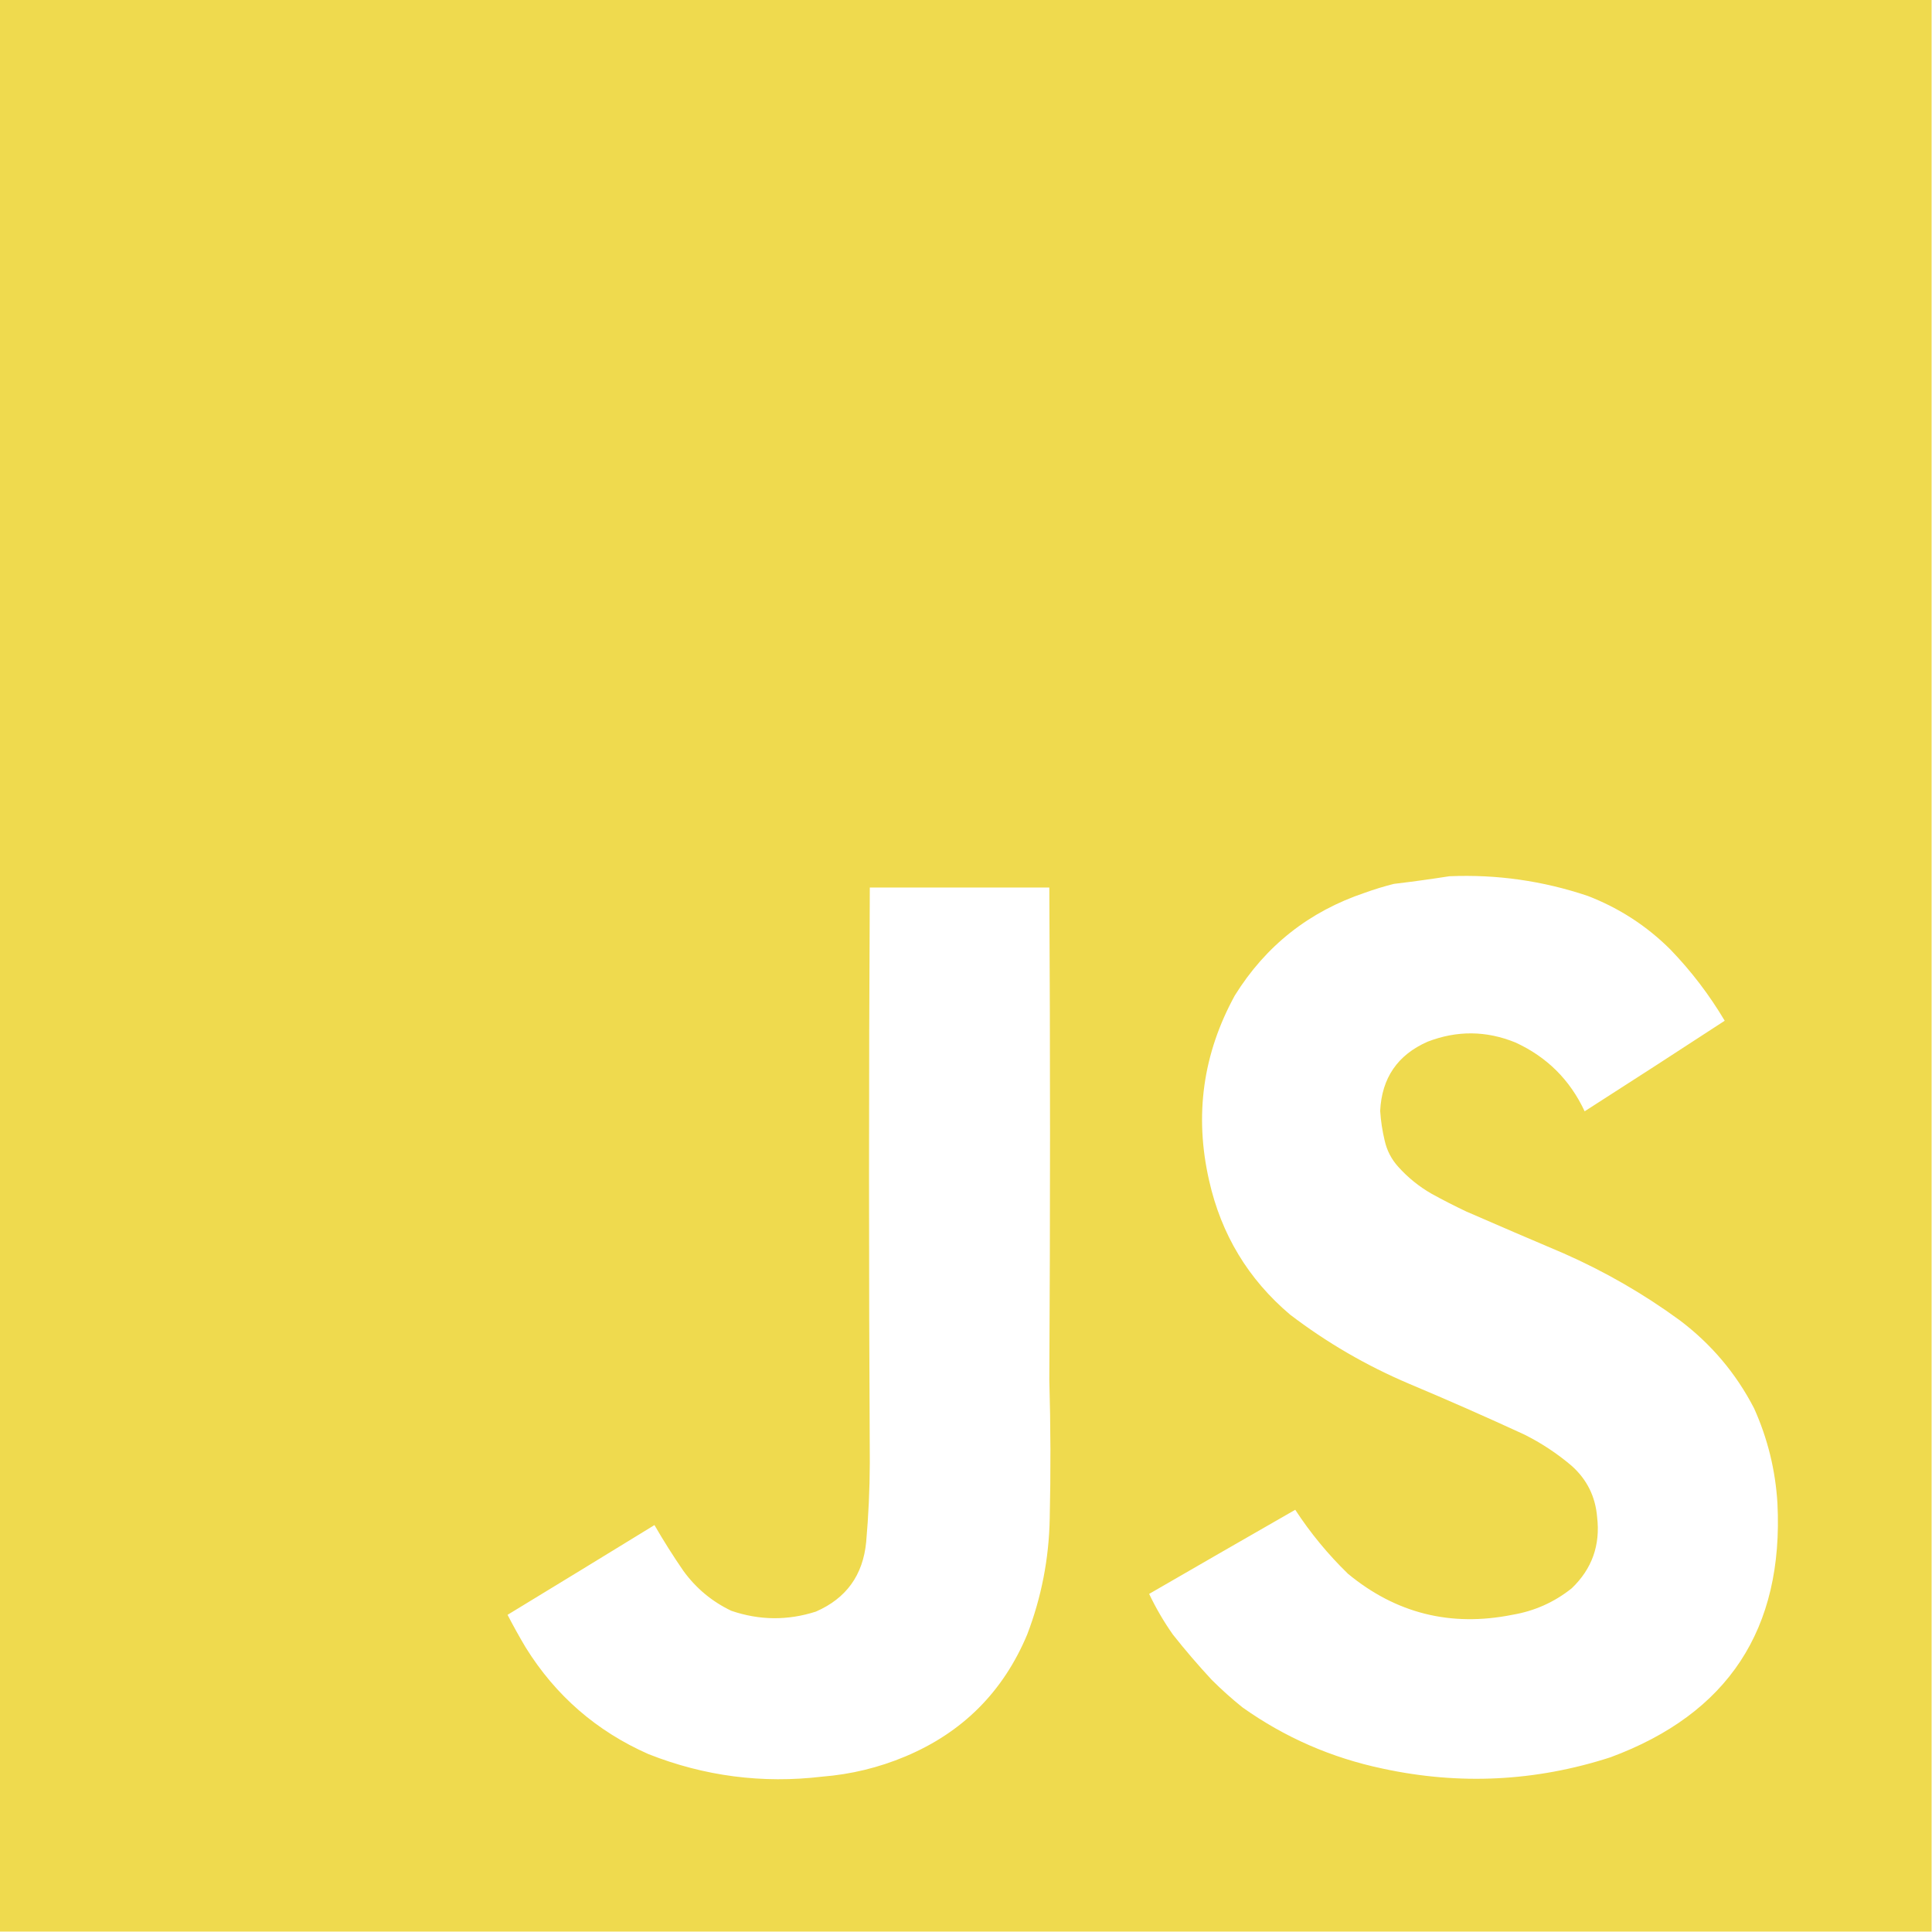
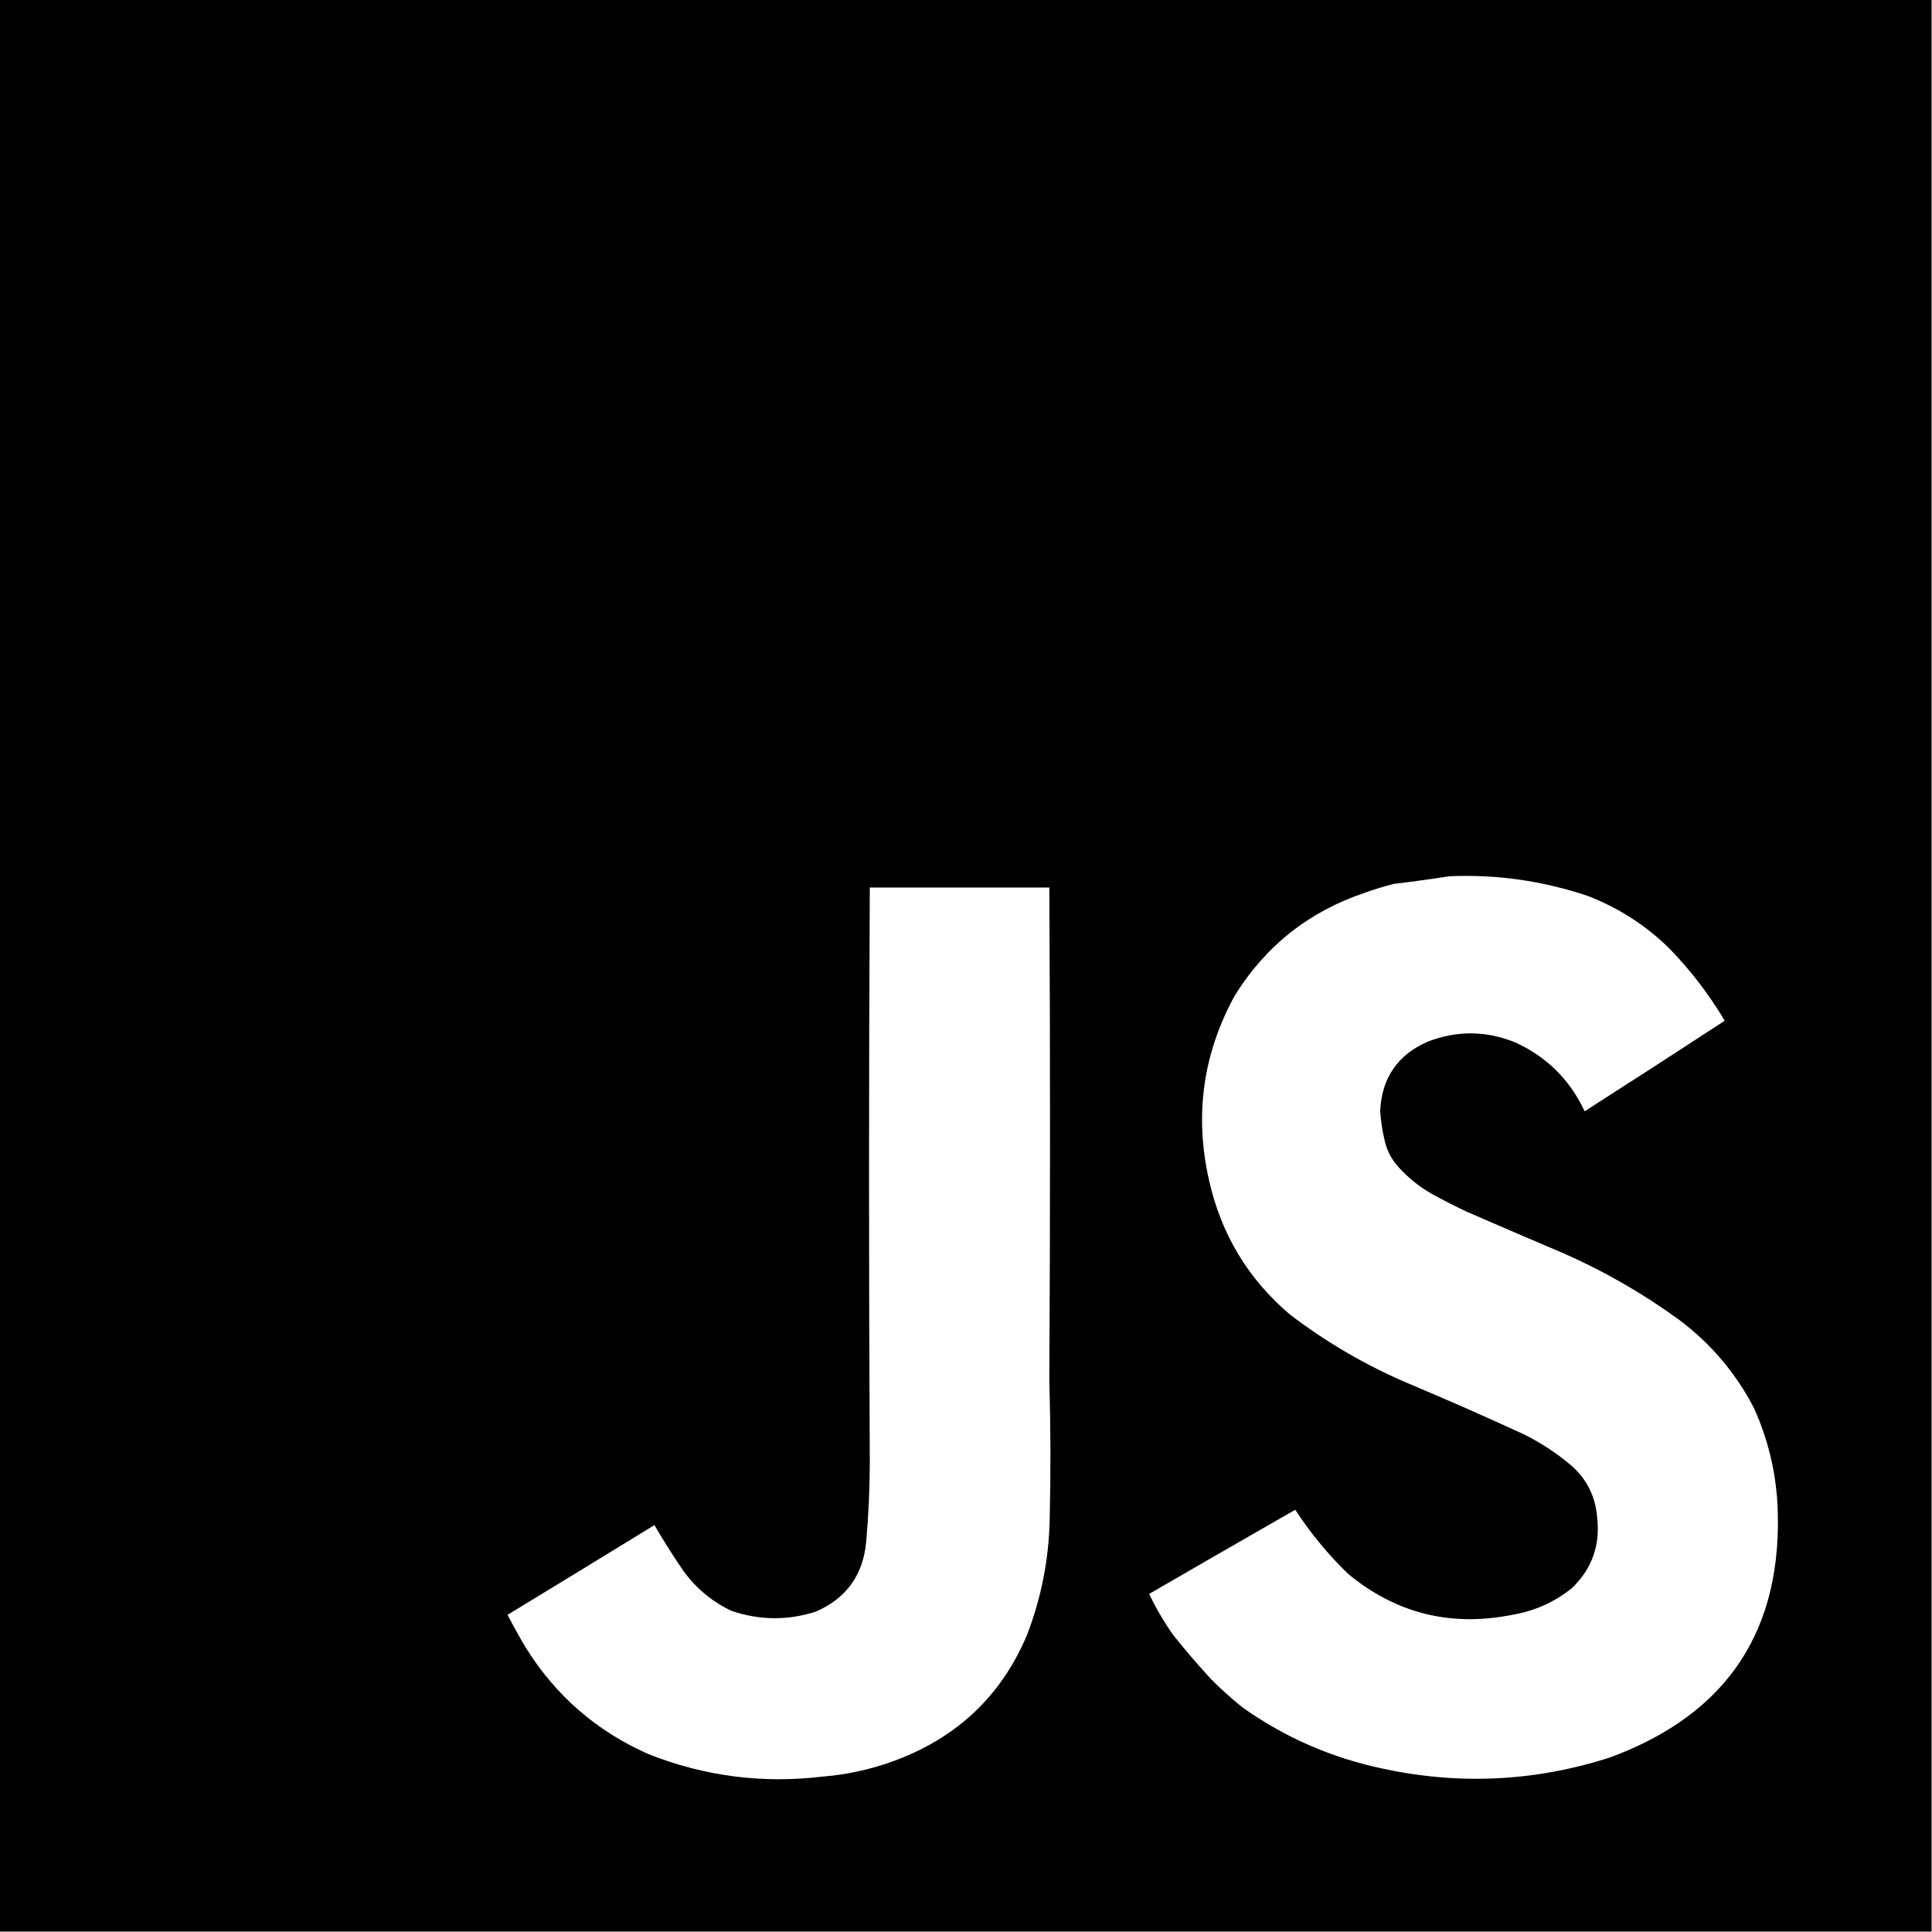
<svg xmlns="http://www.w3.org/2000/svg" version="1.1" width="2400px" height="2400px" style="shape-rendering:geometricPrecision; text-rendering:geometricPrecision; image-rendering:optimizeQuality; fill-rule:evenodd; clip-rule:evenodd">
  <g>
-     <path style="opacity:1" fill="#efda4e" d="M -0.5,-0.5 C 799.5,-0.5 1599.5,-0.5 2399.5,-0.5C 2399.5,799.5 2399.5,1599.5 2399.5,2399.5C 1599.5,2399.5 799.5,2399.5 -0.5,2399.5C -0.5,1599.5 -0.5,799.5 -0.5,-0.5 Z M 1800.5,1088.5 C 1859.4,1086.03 1916.73,1094.19 1972.5,1113C 2011.42,1128.03 2045.59,1150.2 2075,1179.5C 2100.97,1206.45 2123.47,1235.95 2142.5,1268C 2084.76,1305.72 2026.76,1343.22 1968.5,1380.5C 1950.3,1341.47 1921.64,1312.97 1882.5,1295C 1846.29,1280.26 1809.96,1279.93 1773.5,1294C 1736.17,1310.37 1716.5,1339.03 1714.5,1380C 1715.3,1392.32 1717.14,1404.49 1720,1416.5C 1722.77,1429.05 1728.44,1440.05 1737,1449.5C 1749.1,1462.94 1762.93,1474.11 1778.5,1483C 1792.61,1490.77 1806.94,1498.1 1821.5,1505C 1861.75,1522.53 1902.08,1539.86 1942.5,1557C 1993.7,1579.59 2041.7,1607.25 2086.5,1640C 2125.74,1669.56 2156.57,1706.06 2179,1749.5C 2195.88,1787.01 2205.54,1826.35 2208,1867.5C 2215.83,2023.75 2146.66,2128.92 2000.5,2183C 1907.47,2213.04 1813.14,2217.71 1717.5,2197C 1654.03,2183.64 1596.03,2158.31 1543.5,2121C 1530.07,2110.24 1517.24,2098.74 1505,2086.5C 1488.25,2068.42 1472.25,2049.76 1457,2030.5C 1445.77,2014.54 1435.93,1997.7 1427.5,1980C 1487.93,1945.03 1548.43,1910.2 1609,1875.5C 1627.79,1904.31 1649.62,1930.81 1674.5,1955C 1734.12,2004.24 1802.12,2021.24 1878.5,2006C 1906.12,2001.36 1930.79,1990.36 1952.5,1973C 1977.65,1948.9 1988.15,1919.4 1984,1884.5C 1981.89,1859.11 1971.39,1837.94 1952.5,1821C 1934.46,1805.64 1914.79,1792.64 1893.5,1782C 1846.19,1760.18 1798.52,1739.18 1750.5,1719C 1697.3,1696.42 1647.97,1667.75 1602.5,1633C 1550.56,1589 1517.06,1533.5 1502,1466.5C 1483.55,1385.66 1494.22,1308.99 1534,1236.5C 1572.43,1174.76 1626.27,1132.26 1695.5,1109C 1707.32,1104.73 1719.32,1101.06 1731.5,1098C 1754.7,1095.23 1777.7,1092.06 1800.5,1088.5 Z M 1080.5,1102.5 C 1154.83,1102.5 1229.17,1102.5 1303.5,1102.5C 1304.68,1306.33 1304.68,1510.17 1303.5,1714C 1305.16,1771.5 1305.33,1829 1304,1886.5C 1303.06,1936.17 1293.72,1984.17 1276,2030.5C 1246.17,2101.67 1195.67,2152.17 1124.5,2182C 1091.53,2195.82 1057.2,2204.16 1021.5,2207C 947.073,2215.86 875.073,2206.53 805.5,2179C 741.026,2150.53 690.193,2106.36 653,2046.5C 645.12,2033.24 637.62,2019.74 630.5,2006C 691.417,1968.96 752.25,1931.79 813,1894.5C 824.25,1914.01 836.25,1933.01 849,1951.5C 864.705,1973.08 884.538,1989.58 908.5,2001C 943.441,2012.92 978.441,2013.26 1013.5,2002C 1051.21,1985.59 1072.05,1956.75 1076,1915.5C 1078.87,1882.9 1080.37,1850.24 1080.5,1817.5C 1079.21,1579.17 1079.21,1340.83 1080.5,1102.5 Z" />
+     <path style="opacity:0.998" fill="#000000" d="M -0.5,-0.5 C 799.5,-0.5 1599.5,-0.5 2399.5,-0.5C 2399.5,799.5 2399.5,1599.5 2399.5,2399.5C 1599.5,2399.5 799.5,2399.5 -0.5,2399.5C -0.5,1599.5 -0.5,799.5 -0.5,-0.5 Z M 1800.5,1088.5 C 1859.4,1086.03 1916.73,1094.19 1972.5,1113C 2011.42,1128.03 2045.59,1150.2 2075,1179.5C 2100.97,1206.45 2123.47,1235.95 2142.5,1268C 2084.76,1305.72 2026.76,1343.22 1968.5,1380.5C 1950.3,1341.47 1921.64,1312.97 1882.5,1295C 1846.29,1280.26 1809.96,1279.93 1773.5,1294C 1736.17,1310.37 1716.5,1339.03 1714.5,1380C 1715.3,1392.32 1717.14,1404.49 1720,1416.5C 1722.77,1429.05 1728.44,1440.05 1737,1449.5C 1749.1,1462.94 1762.93,1474.11 1778.5,1483C 1792.61,1490.77 1806.94,1498.1 1821.5,1505C 1861.75,1522.53 1902.08,1539.86 1942.5,1557C 1993.7,1579.59 2041.7,1607.25 2086.5,1640C 2125.74,1669.56 2156.57,1706.06 2179,1749.5C 2195.88,1787.01 2205.54,1826.35 2208,1867.5C 2215.83,2023.75 2146.66,2128.92 2000.5,2183C 1907.47,2213.04 1813.14,2217.71 1717.5,2197C 1654.03,2183.64 1596.03,2158.31 1543.5,2121C 1530.07,2110.24 1517.24,2098.74 1505,2086.5C 1488.25,2068.42 1472.25,2049.76 1457,2030.5C 1445.77,2014.54 1435.93,1997.7 1427.5,1980C 1487.93,1945.03 1548.43,1910.2 1609,1875.5C 1627.79,1904.31 1649.62,1930.81 1674.5,1955C 1734.12,2004.24 1802.12,2021.24 1878.5,2006C 1906.12,2001.36 1930.79,1990.36 1952.5,1973C 1977.65,1948.9 1988.15,1919.4 1984,1884.5C 1981.89,1859.11 1971.39,1837.94 1952.5,1821C 1934.46,1805.64 1914.79,1792.64 1893.5,1782C 1846.19,1760.18 1798.52,1739.18 1750.5,1719C 1697.3,1696.42 1647.97,1667.75 1602.5,1633C 1550.56,1589 1517.06,1533.5 1502,1466.5C 1483.55,1385.66 1494.22,1308.99 1534,1236.5C 1572.43,1174.76 1626.27,1132.26 1695.5,1109C 1707.32,1104.73 1719.32,1101.06 1731.5,1098C 1754.7,1095.23 1777.7,1092.06 1800.5,1088.5 Z M 1080.5,1102.5 C 1154.83,1102.5 1229.17,1102.5 1303.5,1102.5C 1304.68,1306.33 1304.68,1510.17 1303.5,1714C 1305.16,1771.5 1305.33,1829 1304,1886.5C 1303.06,1936.17 1293.72,1984.17 1276,2030.5C 1246.17,2101.67 1195.67,2152.17 1124.5,2182C 1091.53,2195.82 1057.2,2204.16 1021.5,2207C 947.073,2215.86 875.073,2206.53 805.5,2179C 741.026,2150.53 690.193,2106.36 653,2046.5C 645.12,2033.24 637.62,2019.74 630.5,2006C 691.417,1968.96 752.25,1931.79 813,1894.5C 824.25,1914.01 836.25,1933.01 849,1951.5C 864.705,1973.08 884.538,1989.58 908.5,2001C 943.441,2012.92 978.441,2013.26 1013.5,2002C 1051.21,1985.59 1072.05,1956.75 1076,1915.5C 1078.87,1882.9 1080.37,1850.24 1080.5,1817.5C 1079.21,1579.17 1079.21,1340.83 1080.5,1102.5 Z" />
  </g>
</svg>
